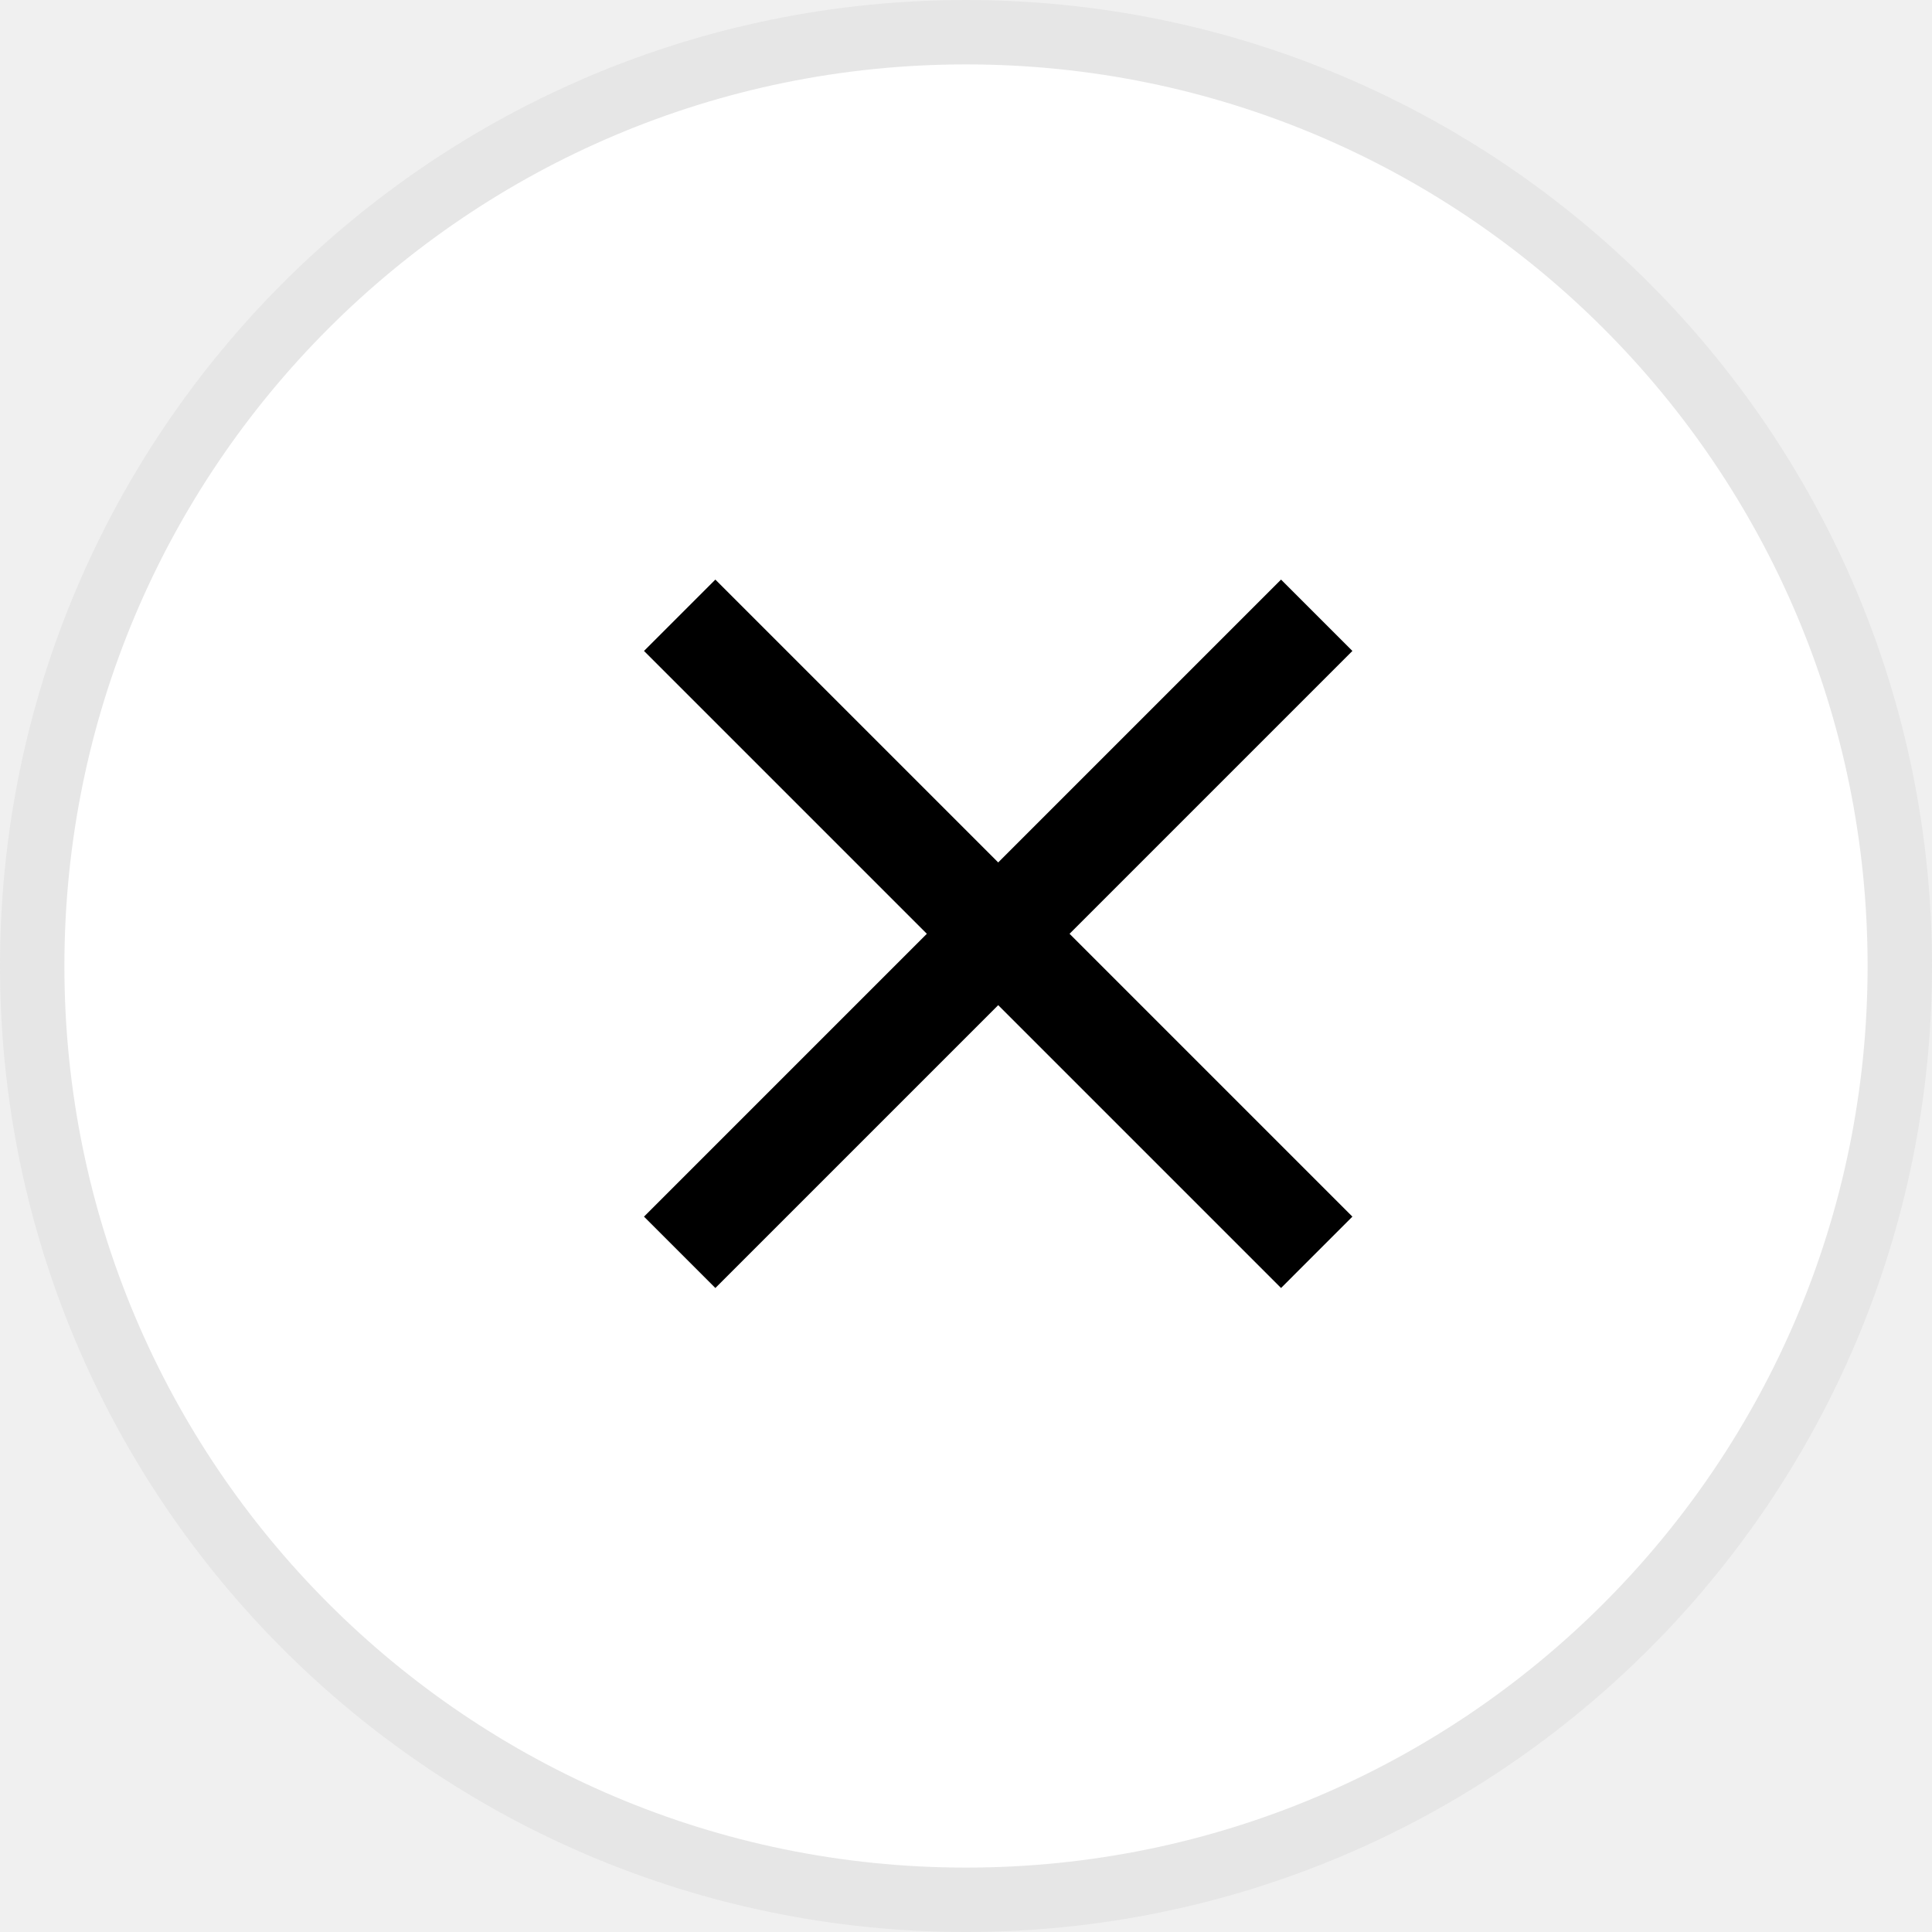
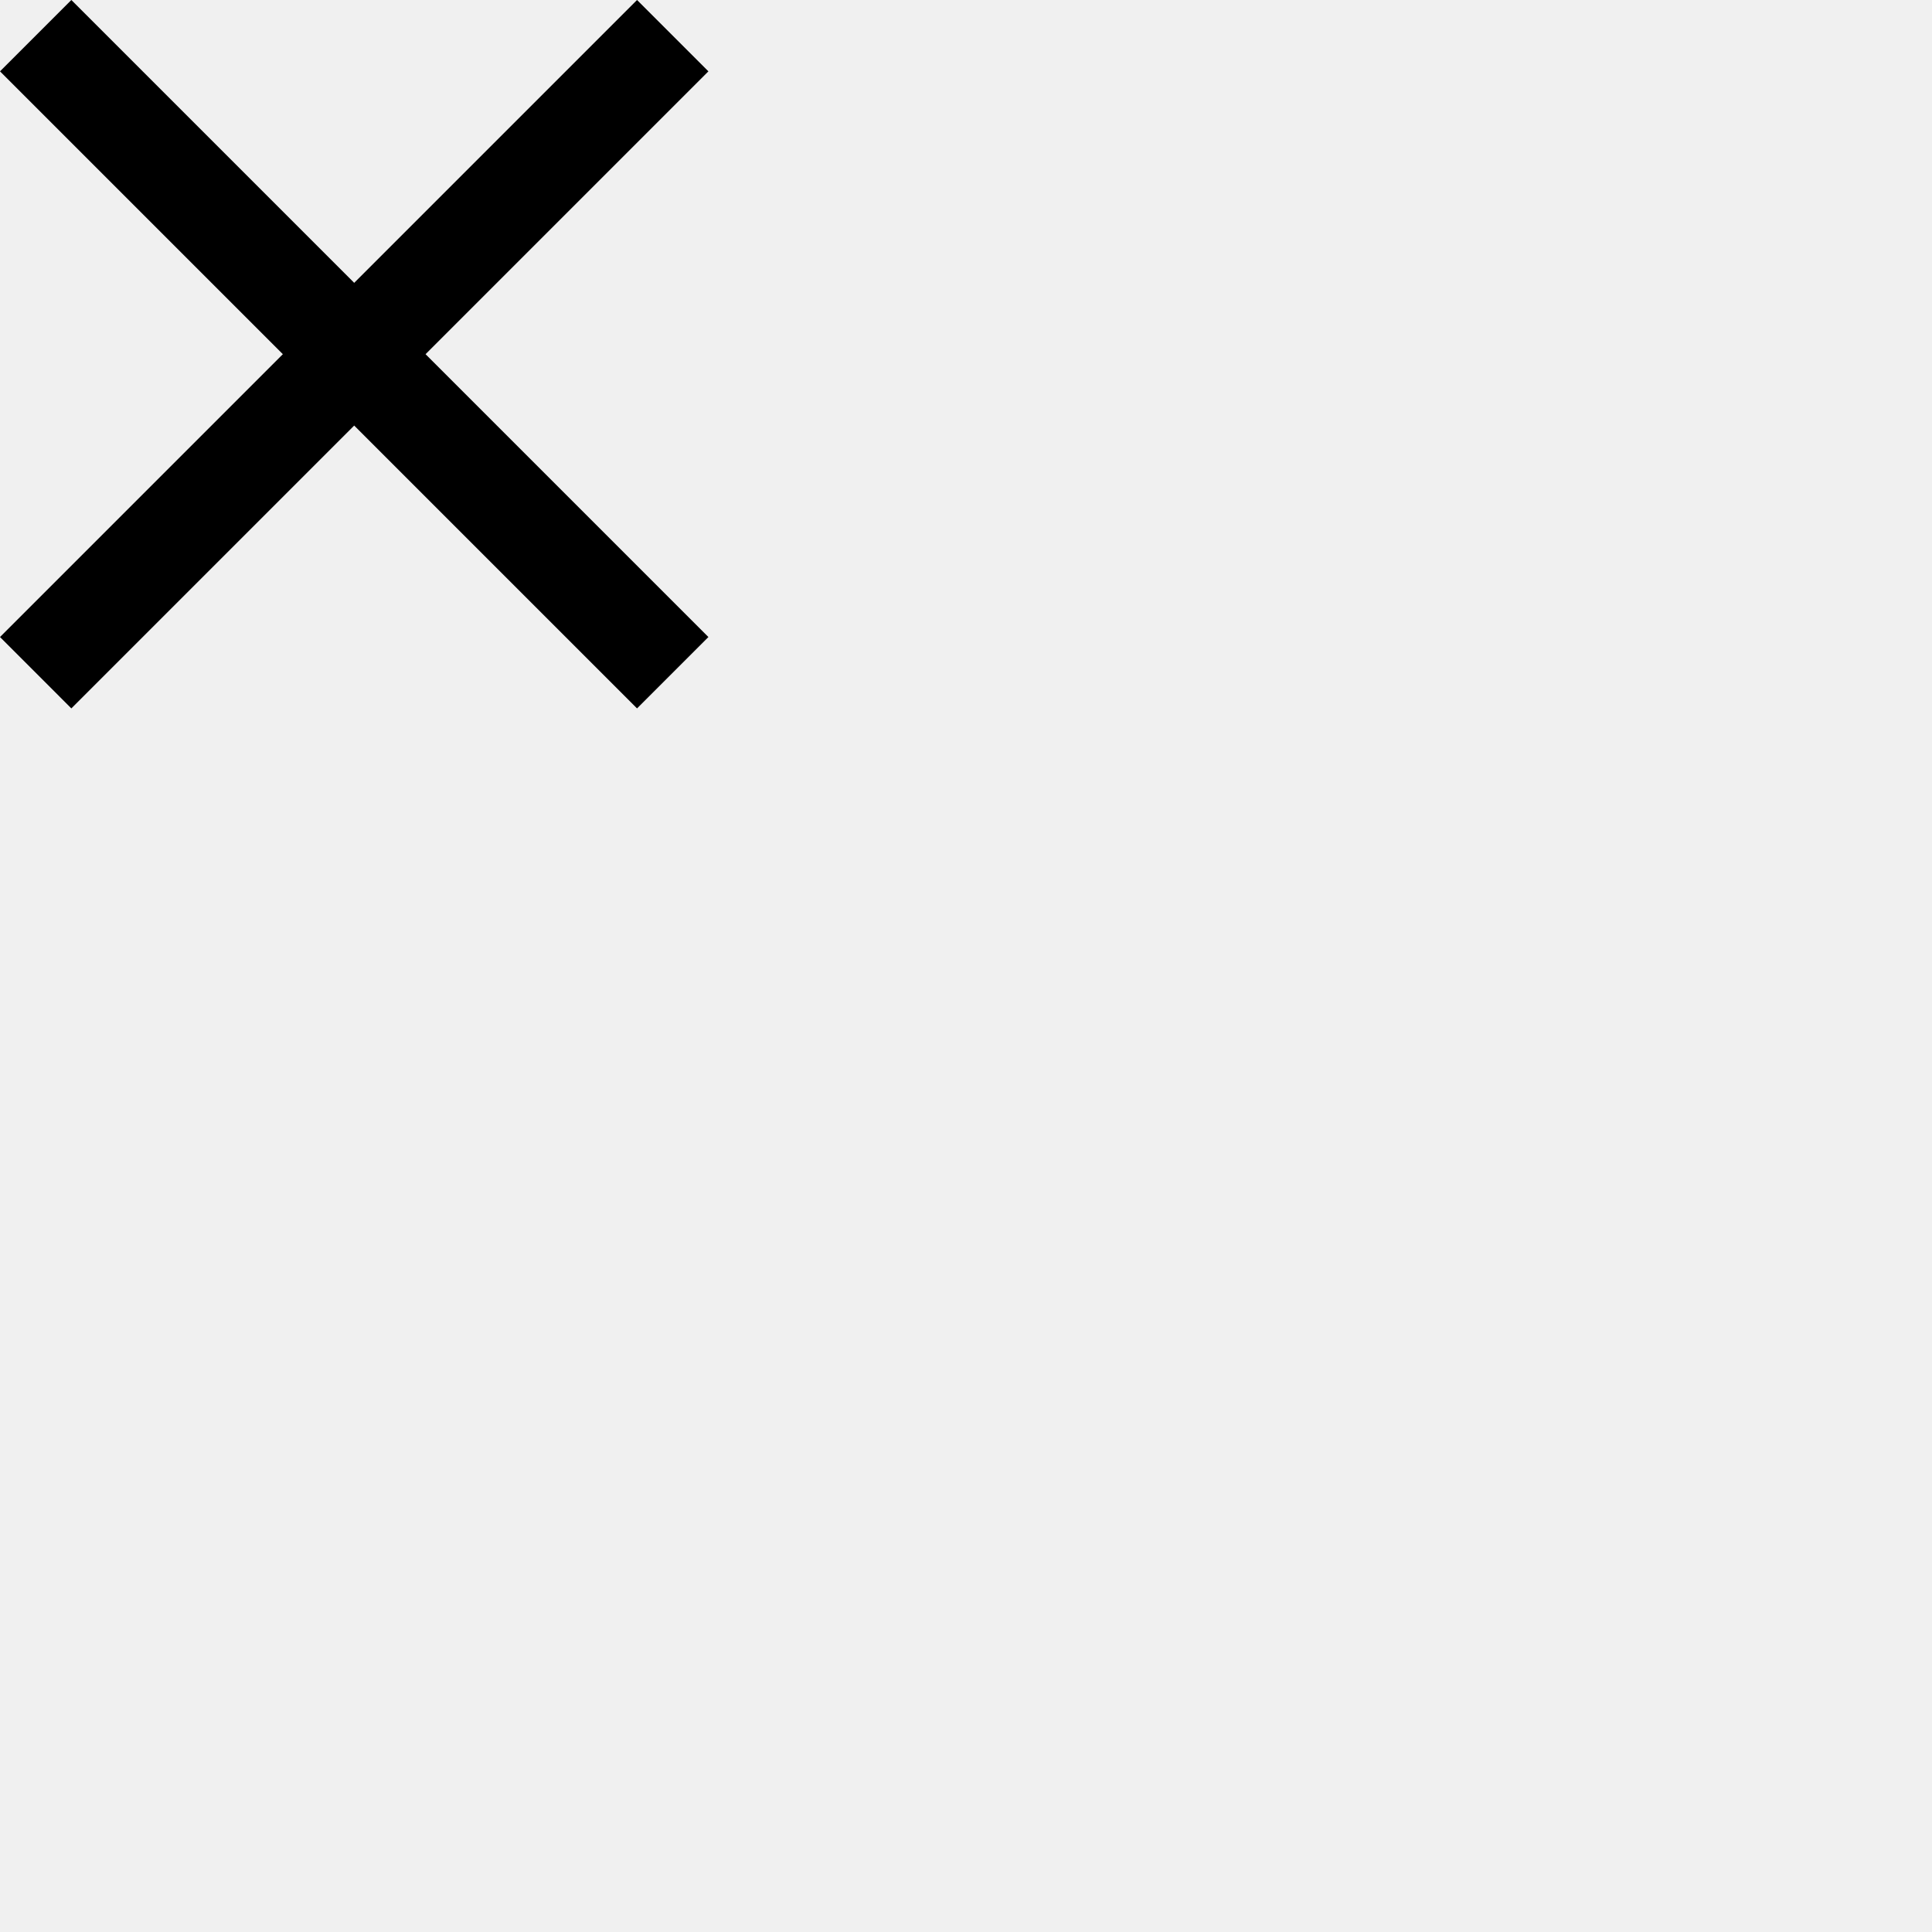
- <svg xmlns="http://www.w3.org/2000/svg" width="30" height="30" viewBox="0 0 30 30" fill="none">
-   <circle cx="15" cy="15" r="15" fill="white" />
-   <circle cx="15" cy="15" r="14.5" stroke="black" stroke-opacity="0.1" />
-   <path d="M21 10.108L19.892 9L15.5 13.392L11.108 9L10 10.108L14.392 14.5L10 18.892L11.108 20L15.5 15.608L19.892 20L21 18.892L16.608 14.5L21 10.108Z" fill="black" />
+ <svg xmlns="http://www.w3.org/2000/svg" width="30" height="30" viewBox="0 0 30 30">
+   <path d="M11 1.108L9.892 0L5.5 4.392L1.108 0L0 1.108L4.392 5.5L0 9.892L1.108 11L5.5 6.608L9.892 11L11 9.892L6.608 5.5L11 1.108Z" fill="black" />
</svg>
